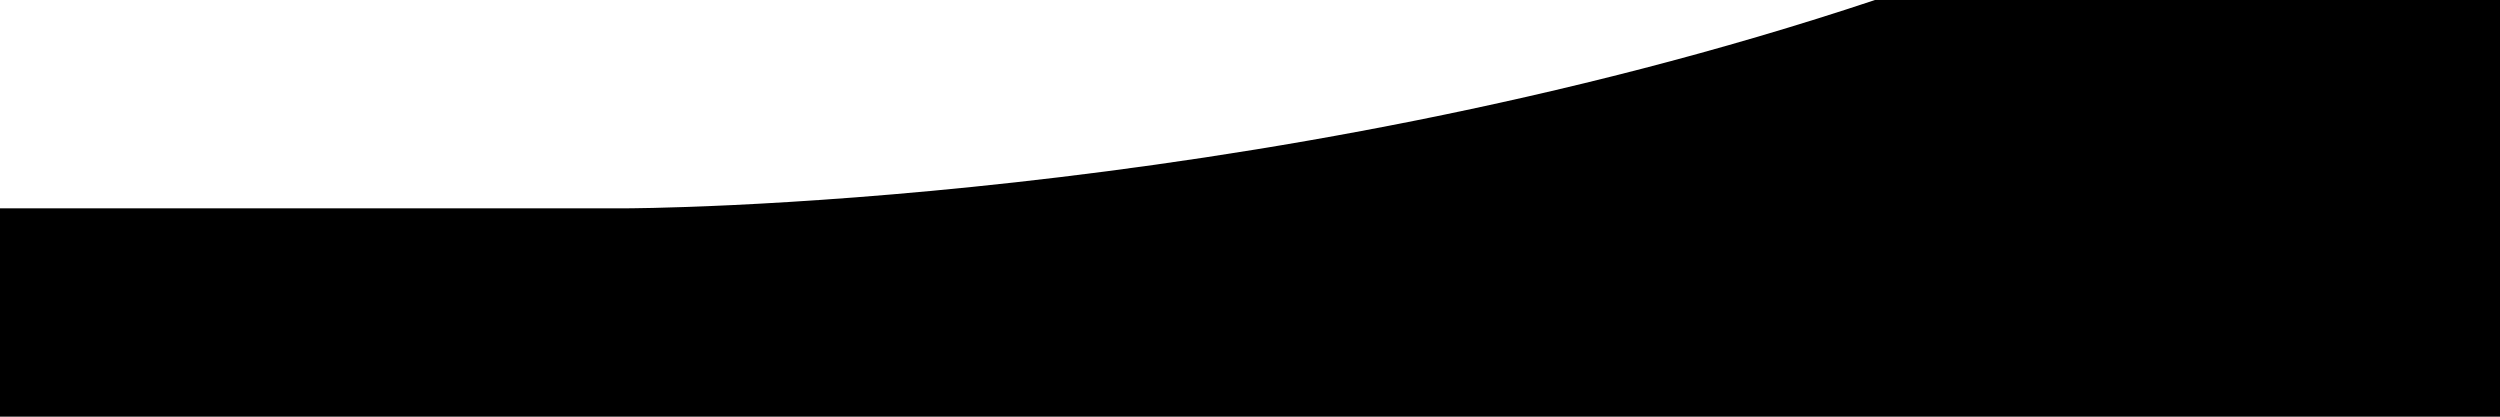
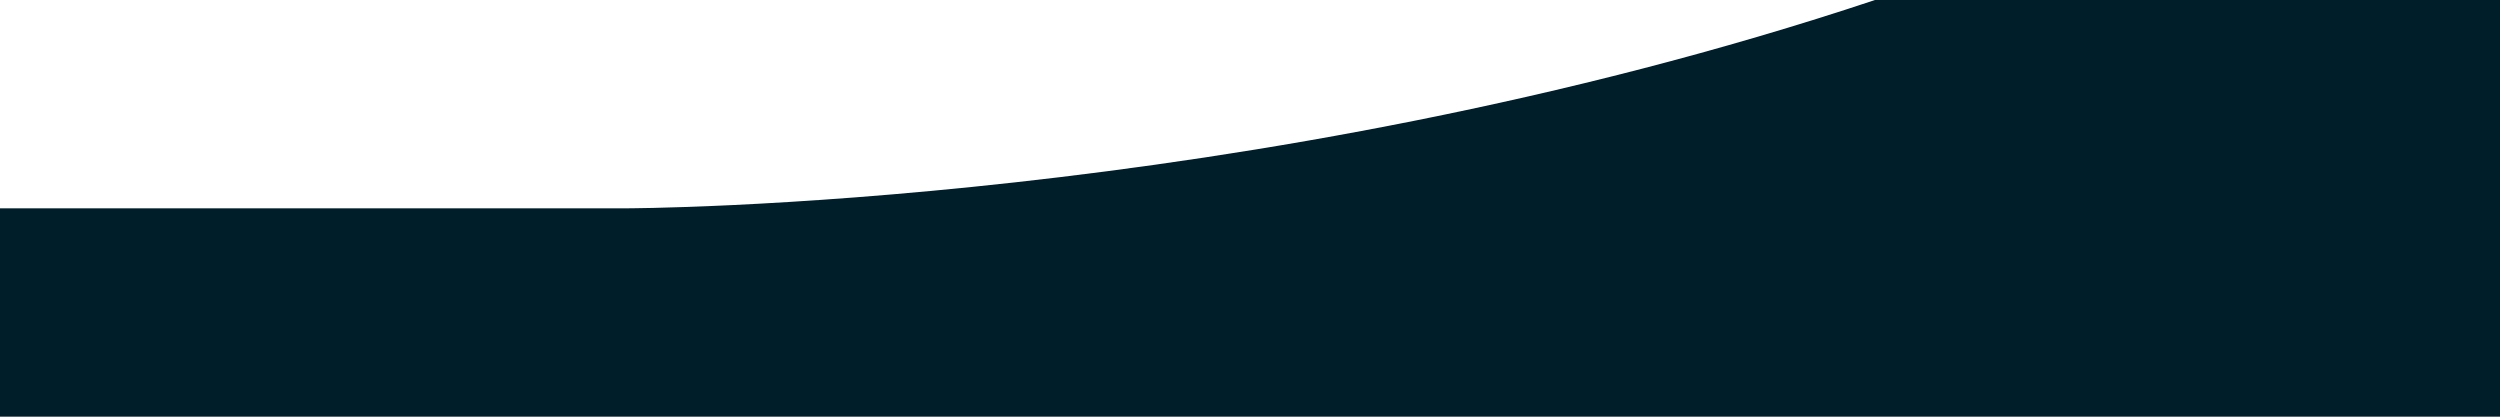
- <svg xmlns="http://www.w3.org/2000/svg" viewBox="0 0 2880 480" fill="none">
-   <path fill-rule="evenodd" clip-rule="evenodd" d="M2160 0C1440 240 720 240 720 240H0v240h2880V0h-720z" fill="currentColor" />
+ <svg xmlns="http://www.w3.org/2000/svg" width="100%" height="100%" viewBox="0 0 12000 2000" version="1.1" xml:space="preserve" style="fill-rule:evenodd;clip-rule:evenodd;stroke-linejoin:round;stroke-miterlimit:2;">
+   <path d="M9000,0c-3000,1000 -6000,1000 -6000,1000l-3000,0l0,1000l12000,0l0,-2000l-3000,0Z" style="fill:#001d2a;" />
</svg>
